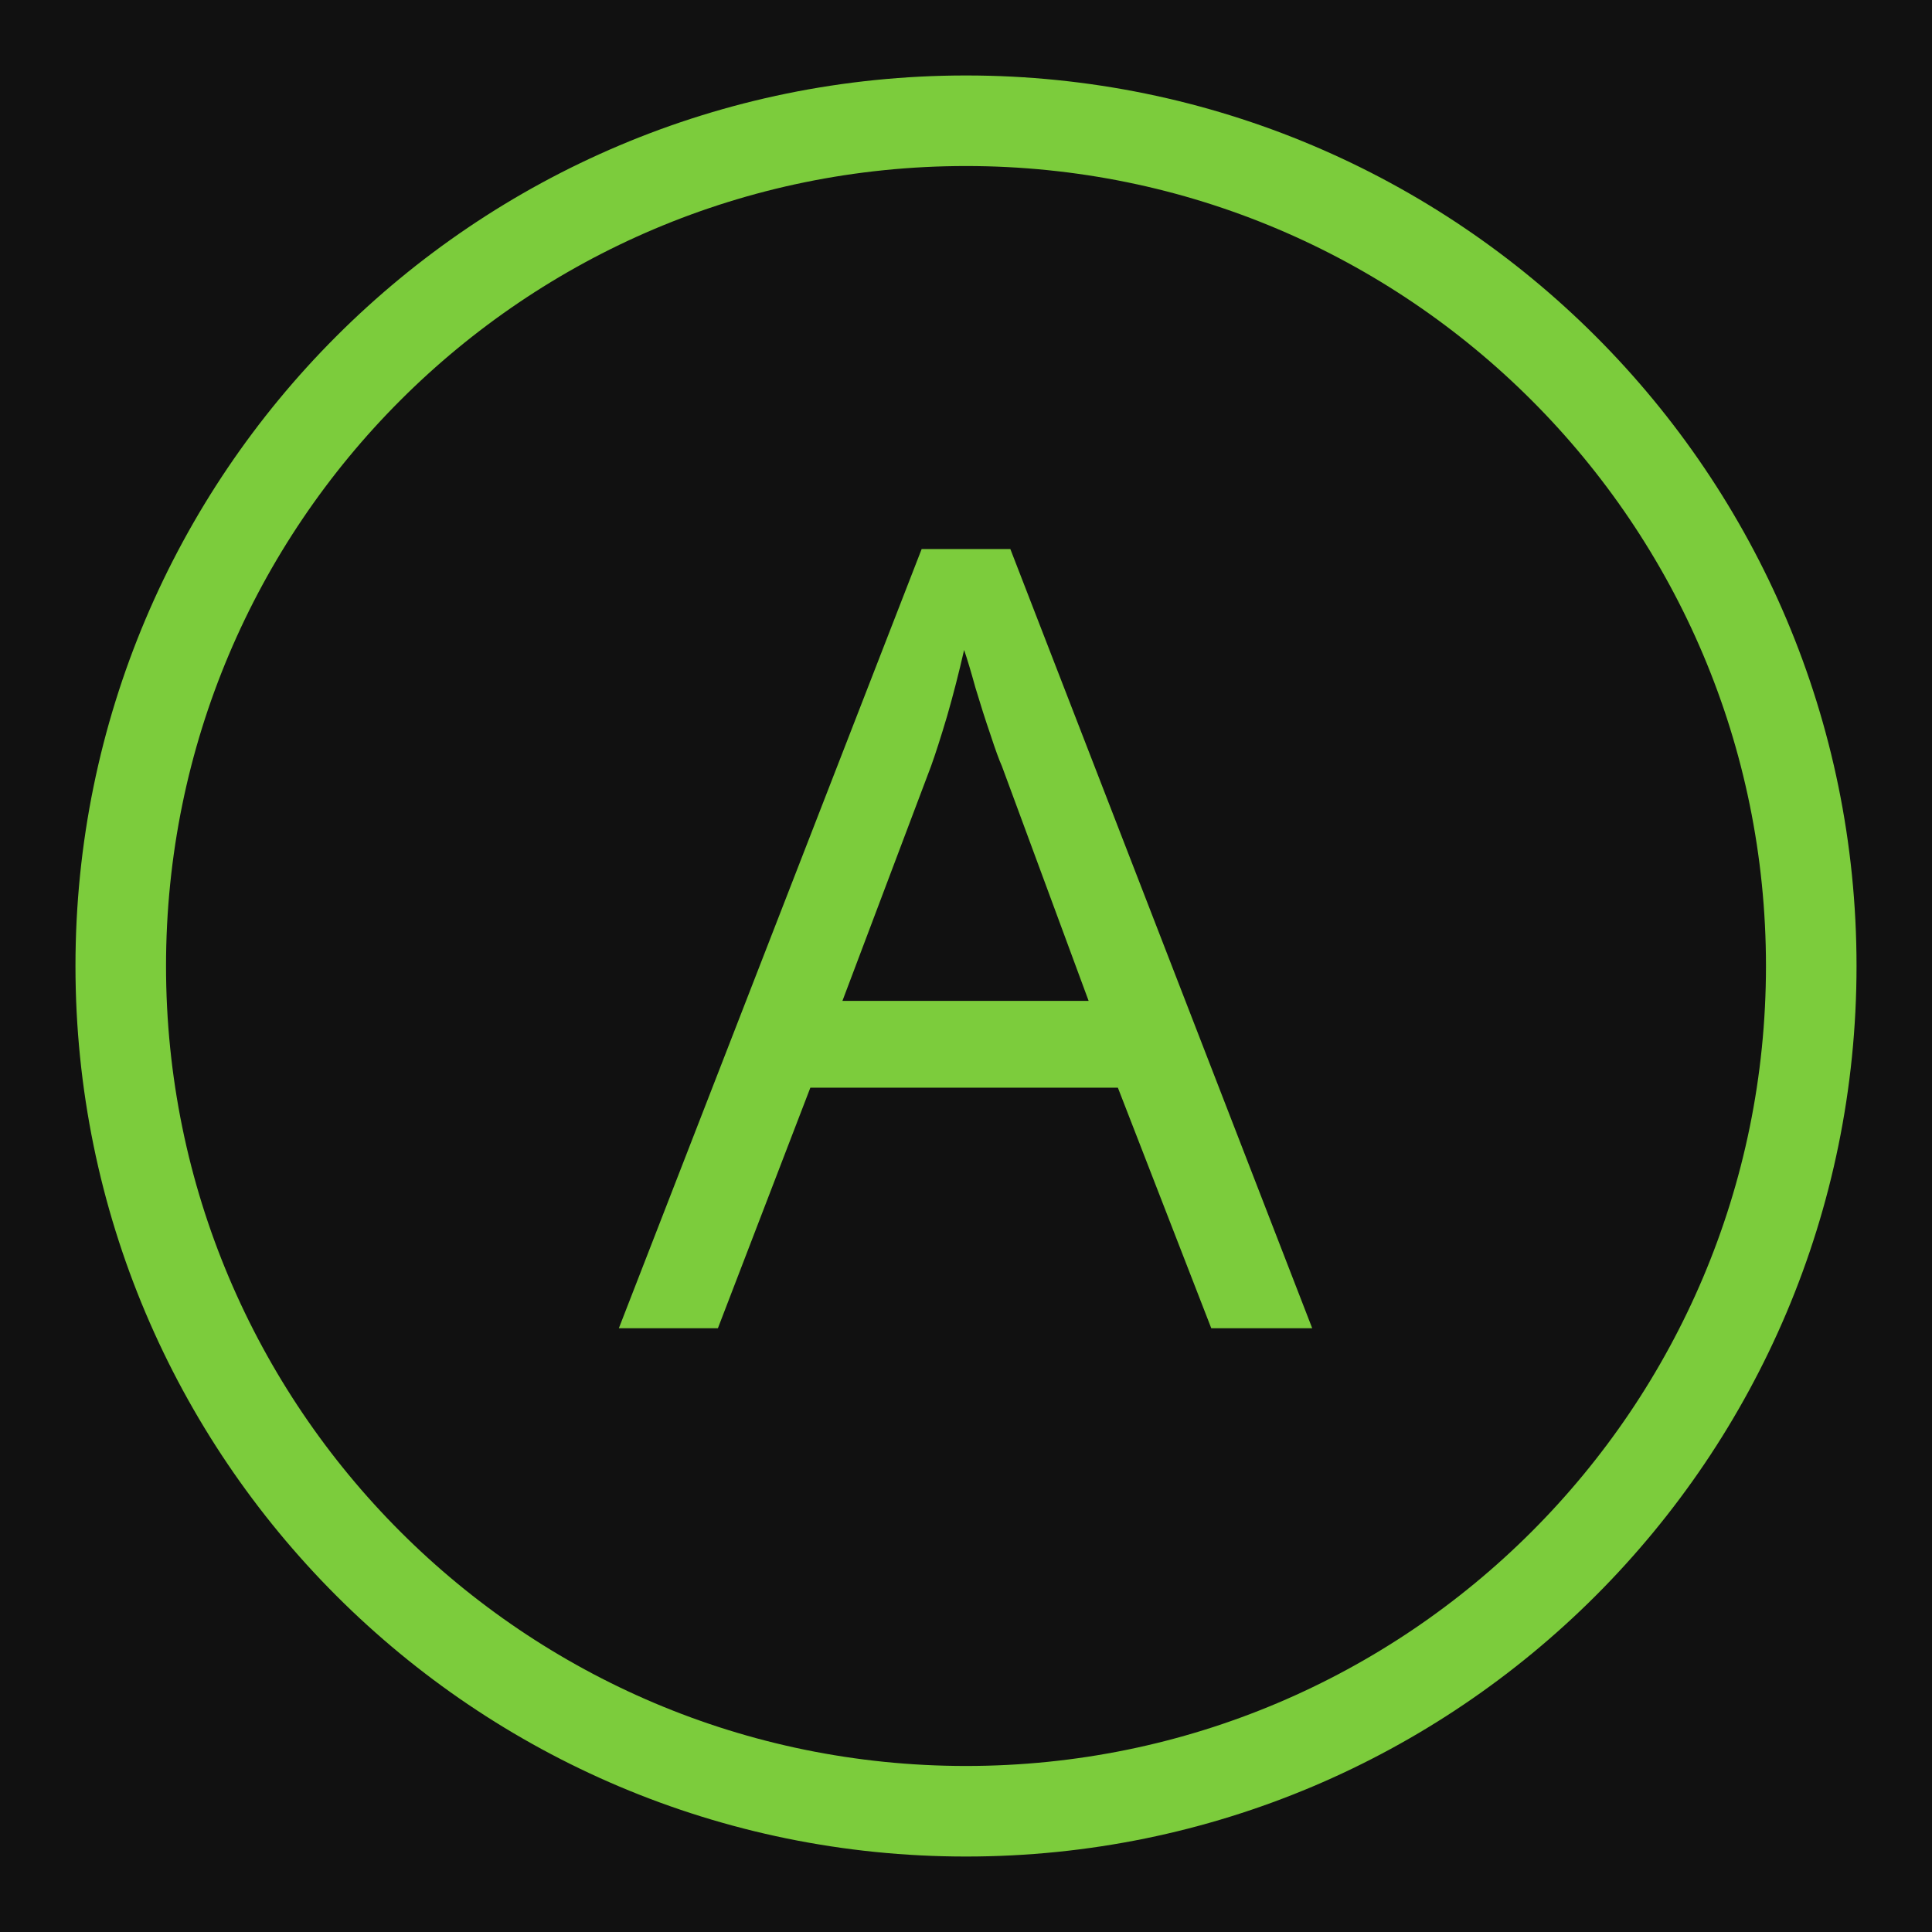
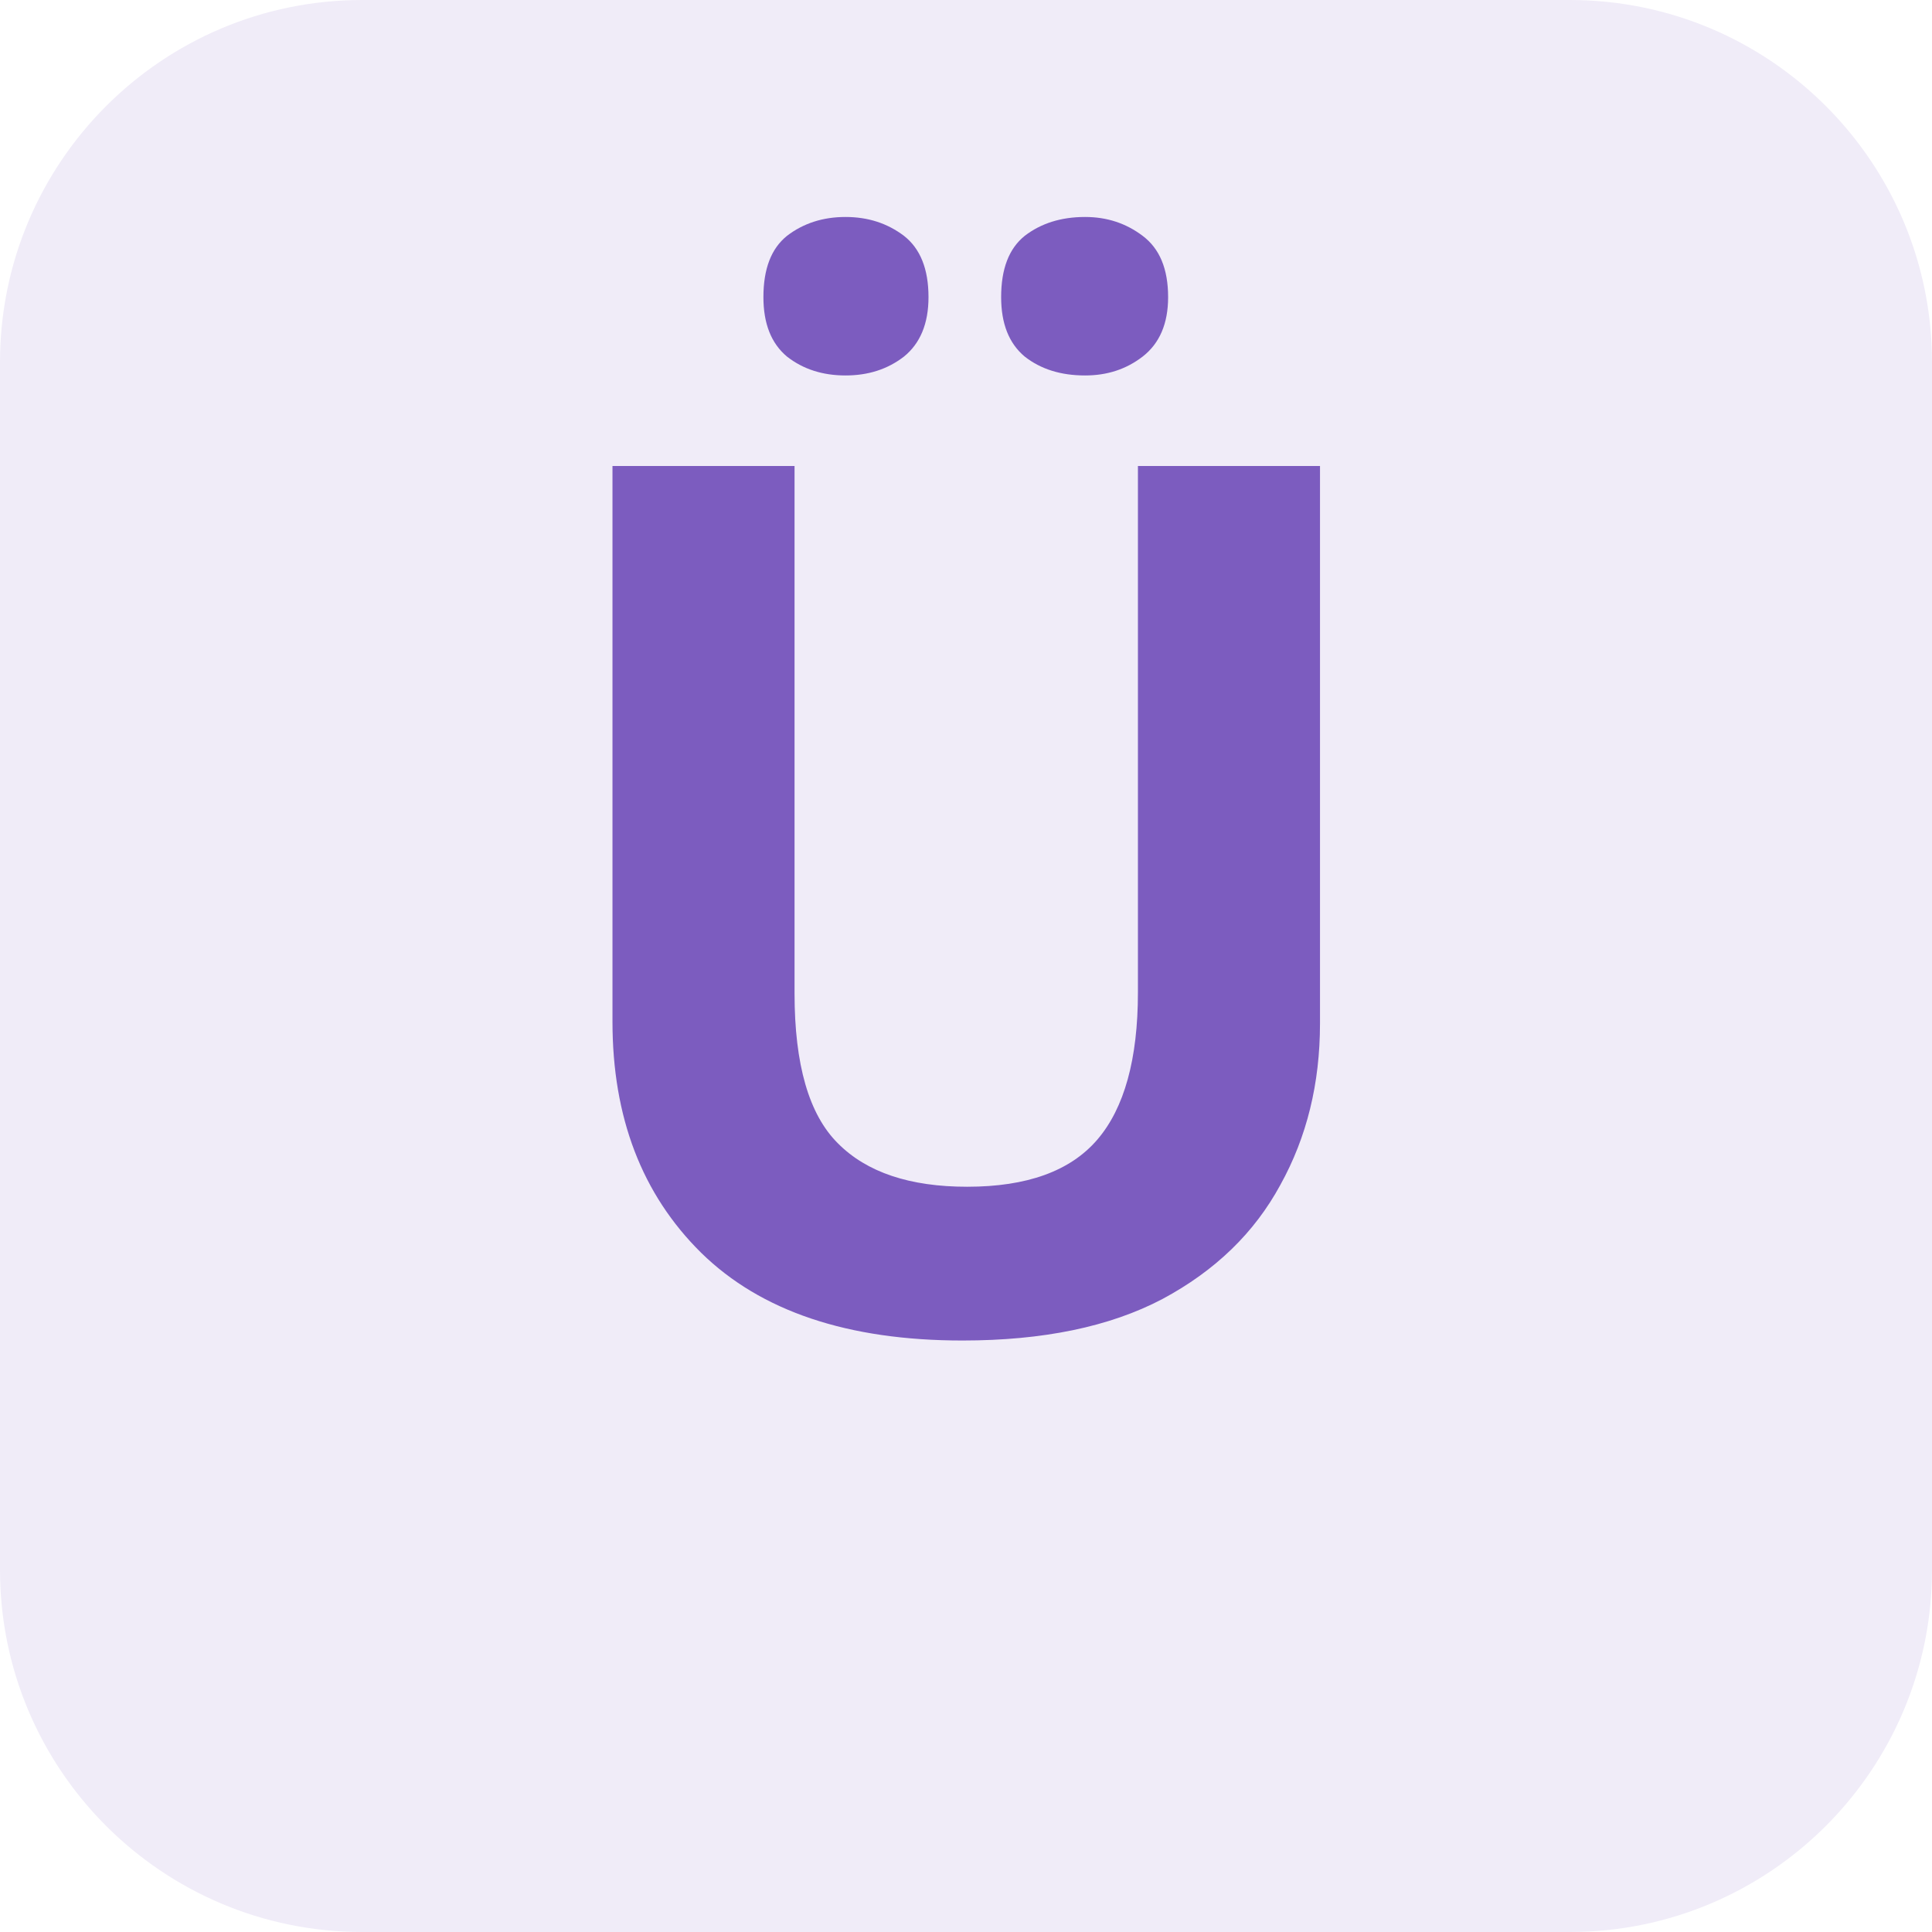
<svg xmlns="http://www.w3.org/2000/svg" viewBox="0 0 32 32">
-   <rect width="32" height="32" fill="#111111" />
-   <circle cx="16" cy="16" r="14" fill="none" stroke="#7CCC3C" stroke-width="1.5" />
-   <text x="16" y="22" text-anchor="middle" font-family="sans-serif" font-size="18" font-weight="300" fill="#7CCC3C">A</text>
+   <rect width="32" height="32" rx="6" fill="#F0ECF8" />
+   <text x="16" y="22" text-anchor="middle" font-family="sans-serif" font-size="20" font-weight="700" fill="#7C5CBF">Ü</text>
</svg>
